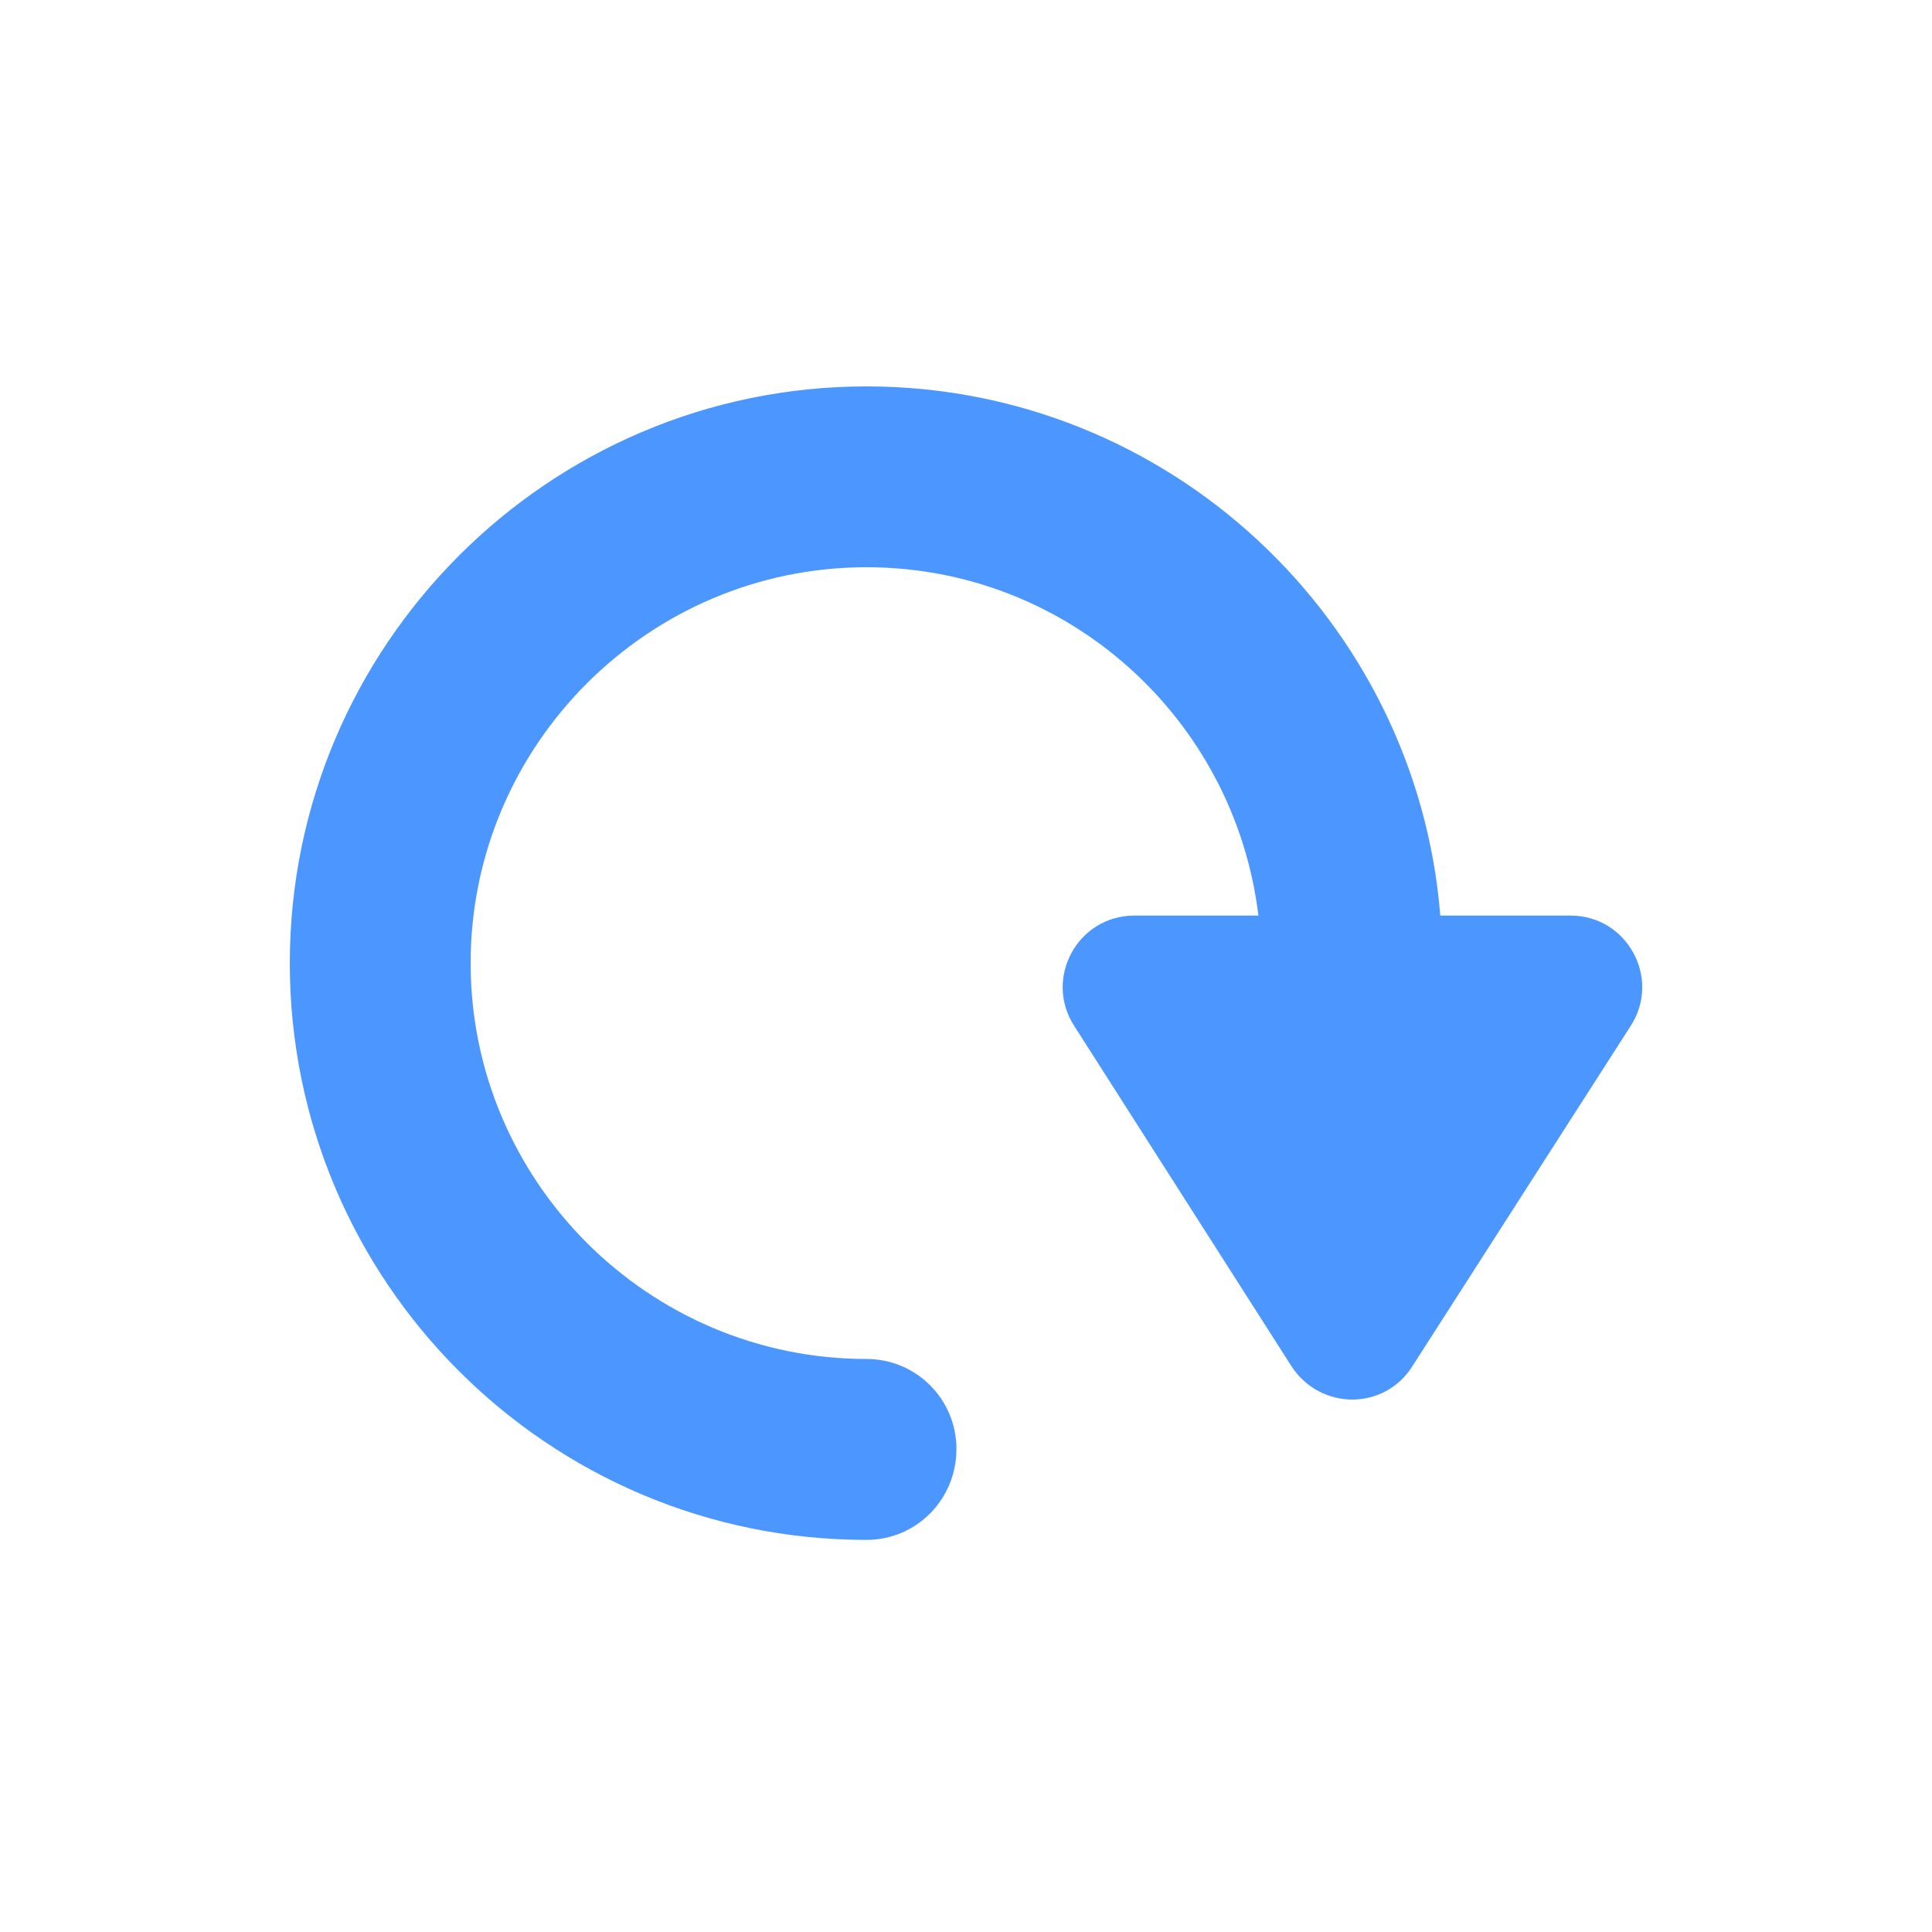
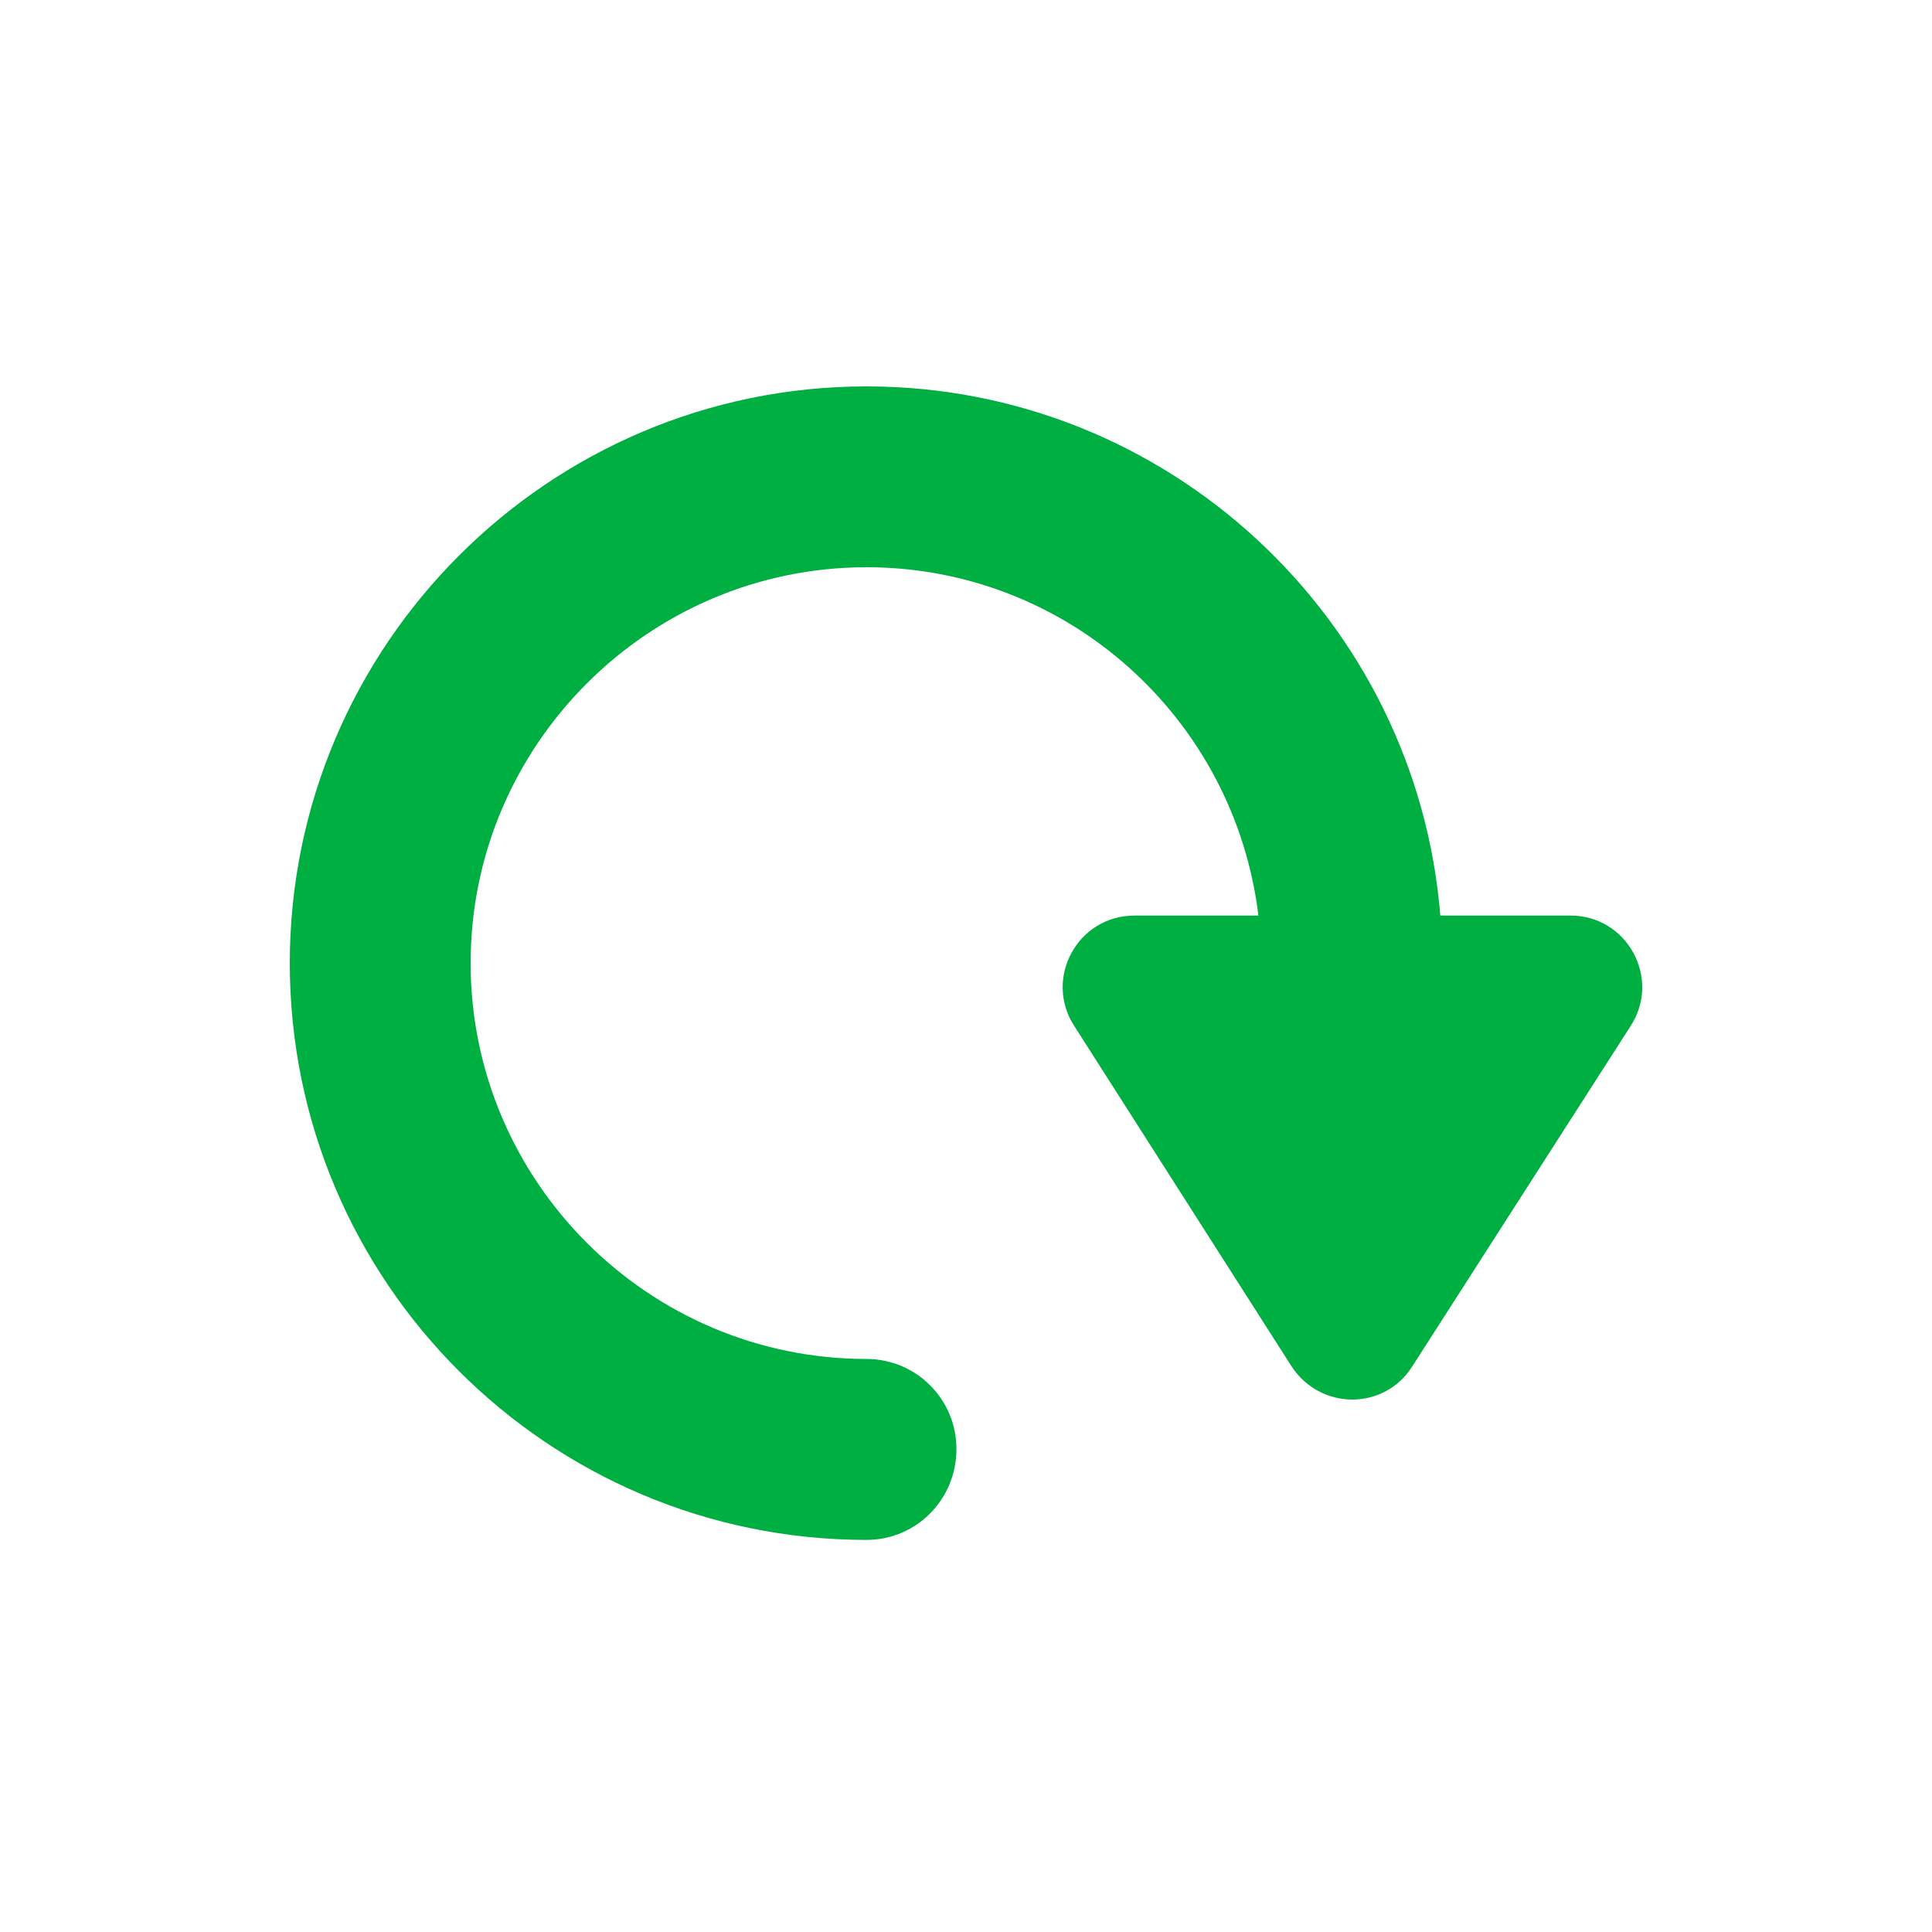
<svg xmlns="http://www.w3.org/2000/svg" width="20px" height="20px" viewBox="0 0 20 20" version="1.1">
  <defs />
  <g id="all-around-active" stroke="none" stroke-width="1" fill="none" fill-rule="evenodd">
-     <path d="M16.879,10.623 L14.621,14.143 C14.332,14.603 13.669,14.603 13.369,14.143 L11.122,10.623 C10.801,10.131 11.154,9.478 11.743,9.478 L13.027,9.478 C12.781,7.445 11.058,5.872 8.97,5.872 C6.714,5.872 4.872,7.713 4.872,9.97 C4.872,12.228 6.714,14.068 8.97,14.068 C9.485,14.068 9.901,14.485 9.901,14.999 C9.901,15.524 9.485,15.941 8.97,15.941 C5.675,15.941 3,13.266 3,9.97 C3,6.686 5.675,4 8.97,4 C12.095,4 14.664,6.418 14.91,9.478 L16.258,9.478 C16.847,9.478 17.2,10.131 16.879,10.623" id="Rotate" fill="#4C97FF" />
+     <path d="M16.879,10.623 L14.621,14.143 C14.332,14.603 13.669,14.603 13.369,14.143 L11.122,10.623 C10.801,10.131 11.154,9.478 11.743,9.478 L13.027,9.478 C12.781,7.445 11.058,5.872 8.97,5.872 C6.714,5.872 4.872,7.713 4.872,9.97 C4.872,12.228 6.714,14.068 8.97,14.068 C9.485,14.068 9.901,14.485 9.901,14.999 C9.901,15.524 9.485,15.941 8.97,15.941 C5.675,15.941 3,13.266 3,9.97 C3,6.686 5.675,4 8.97,4 C12.095,4 14.664,6.418 14.91,9.478 L16.258,9.478 C16.847,9.478 17.2,10.131 16.879,10.623" id="Rotate" fill="#00AF41" />
  </g>
</svg>
